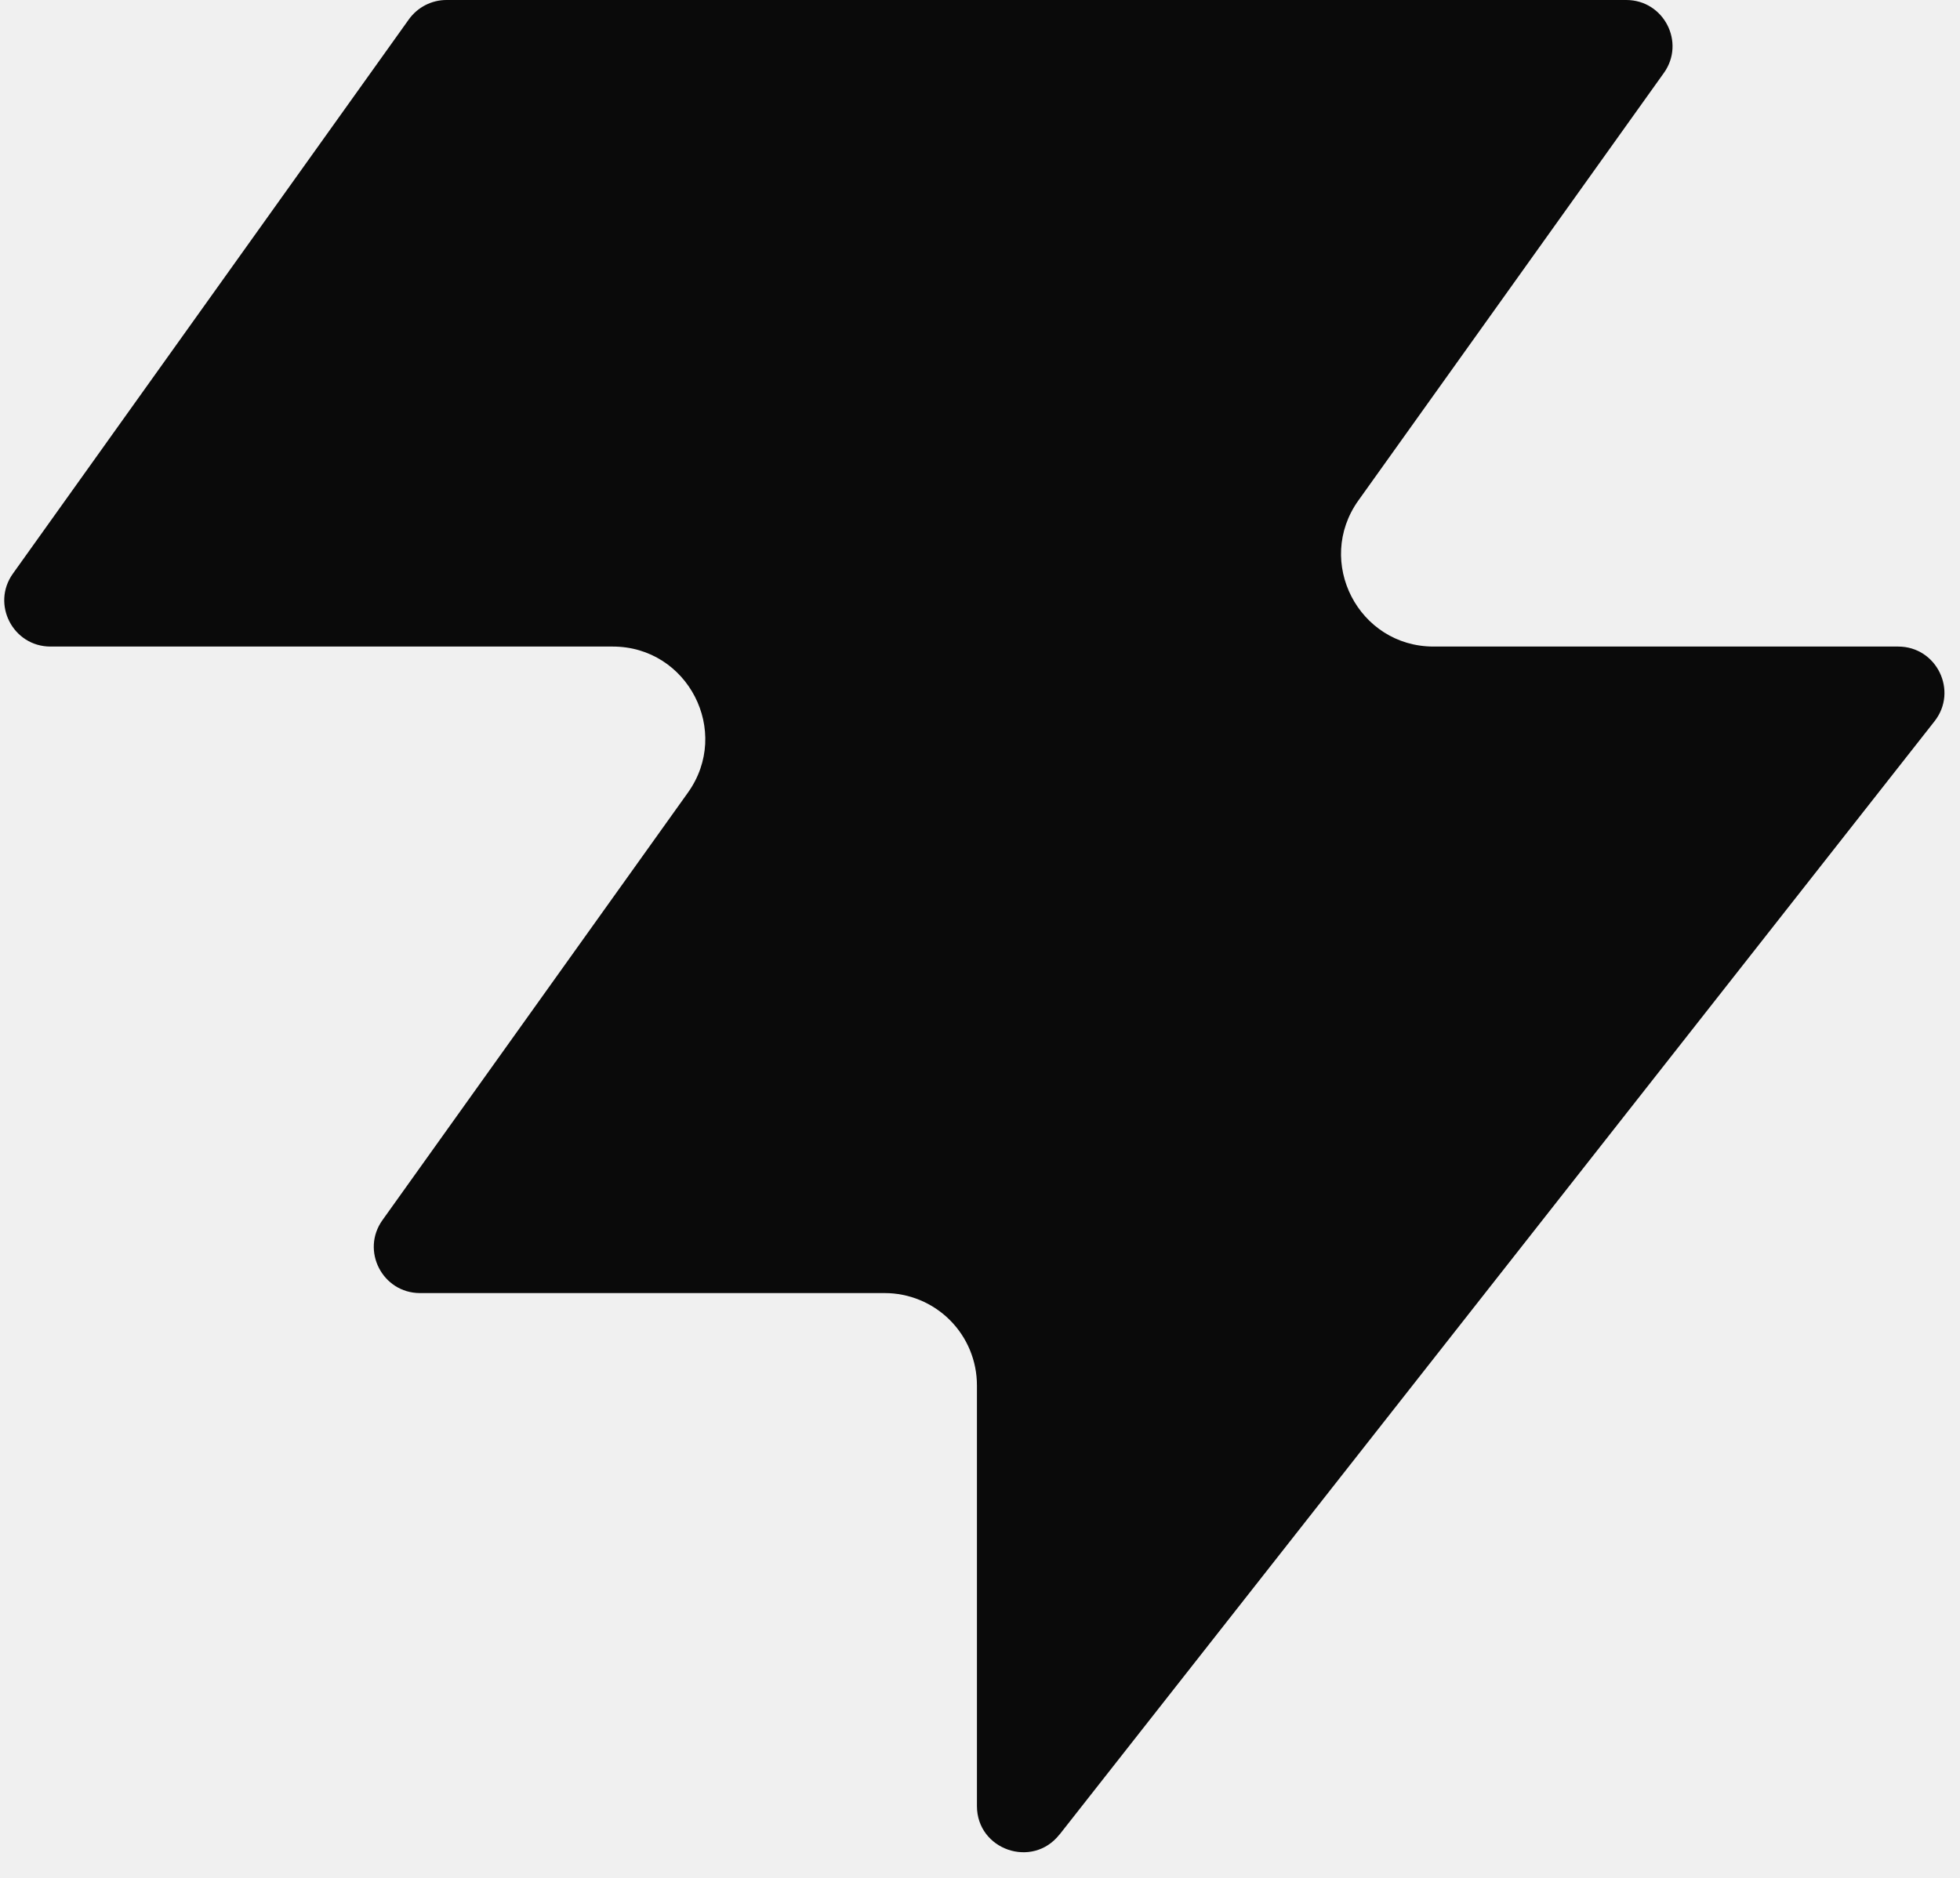
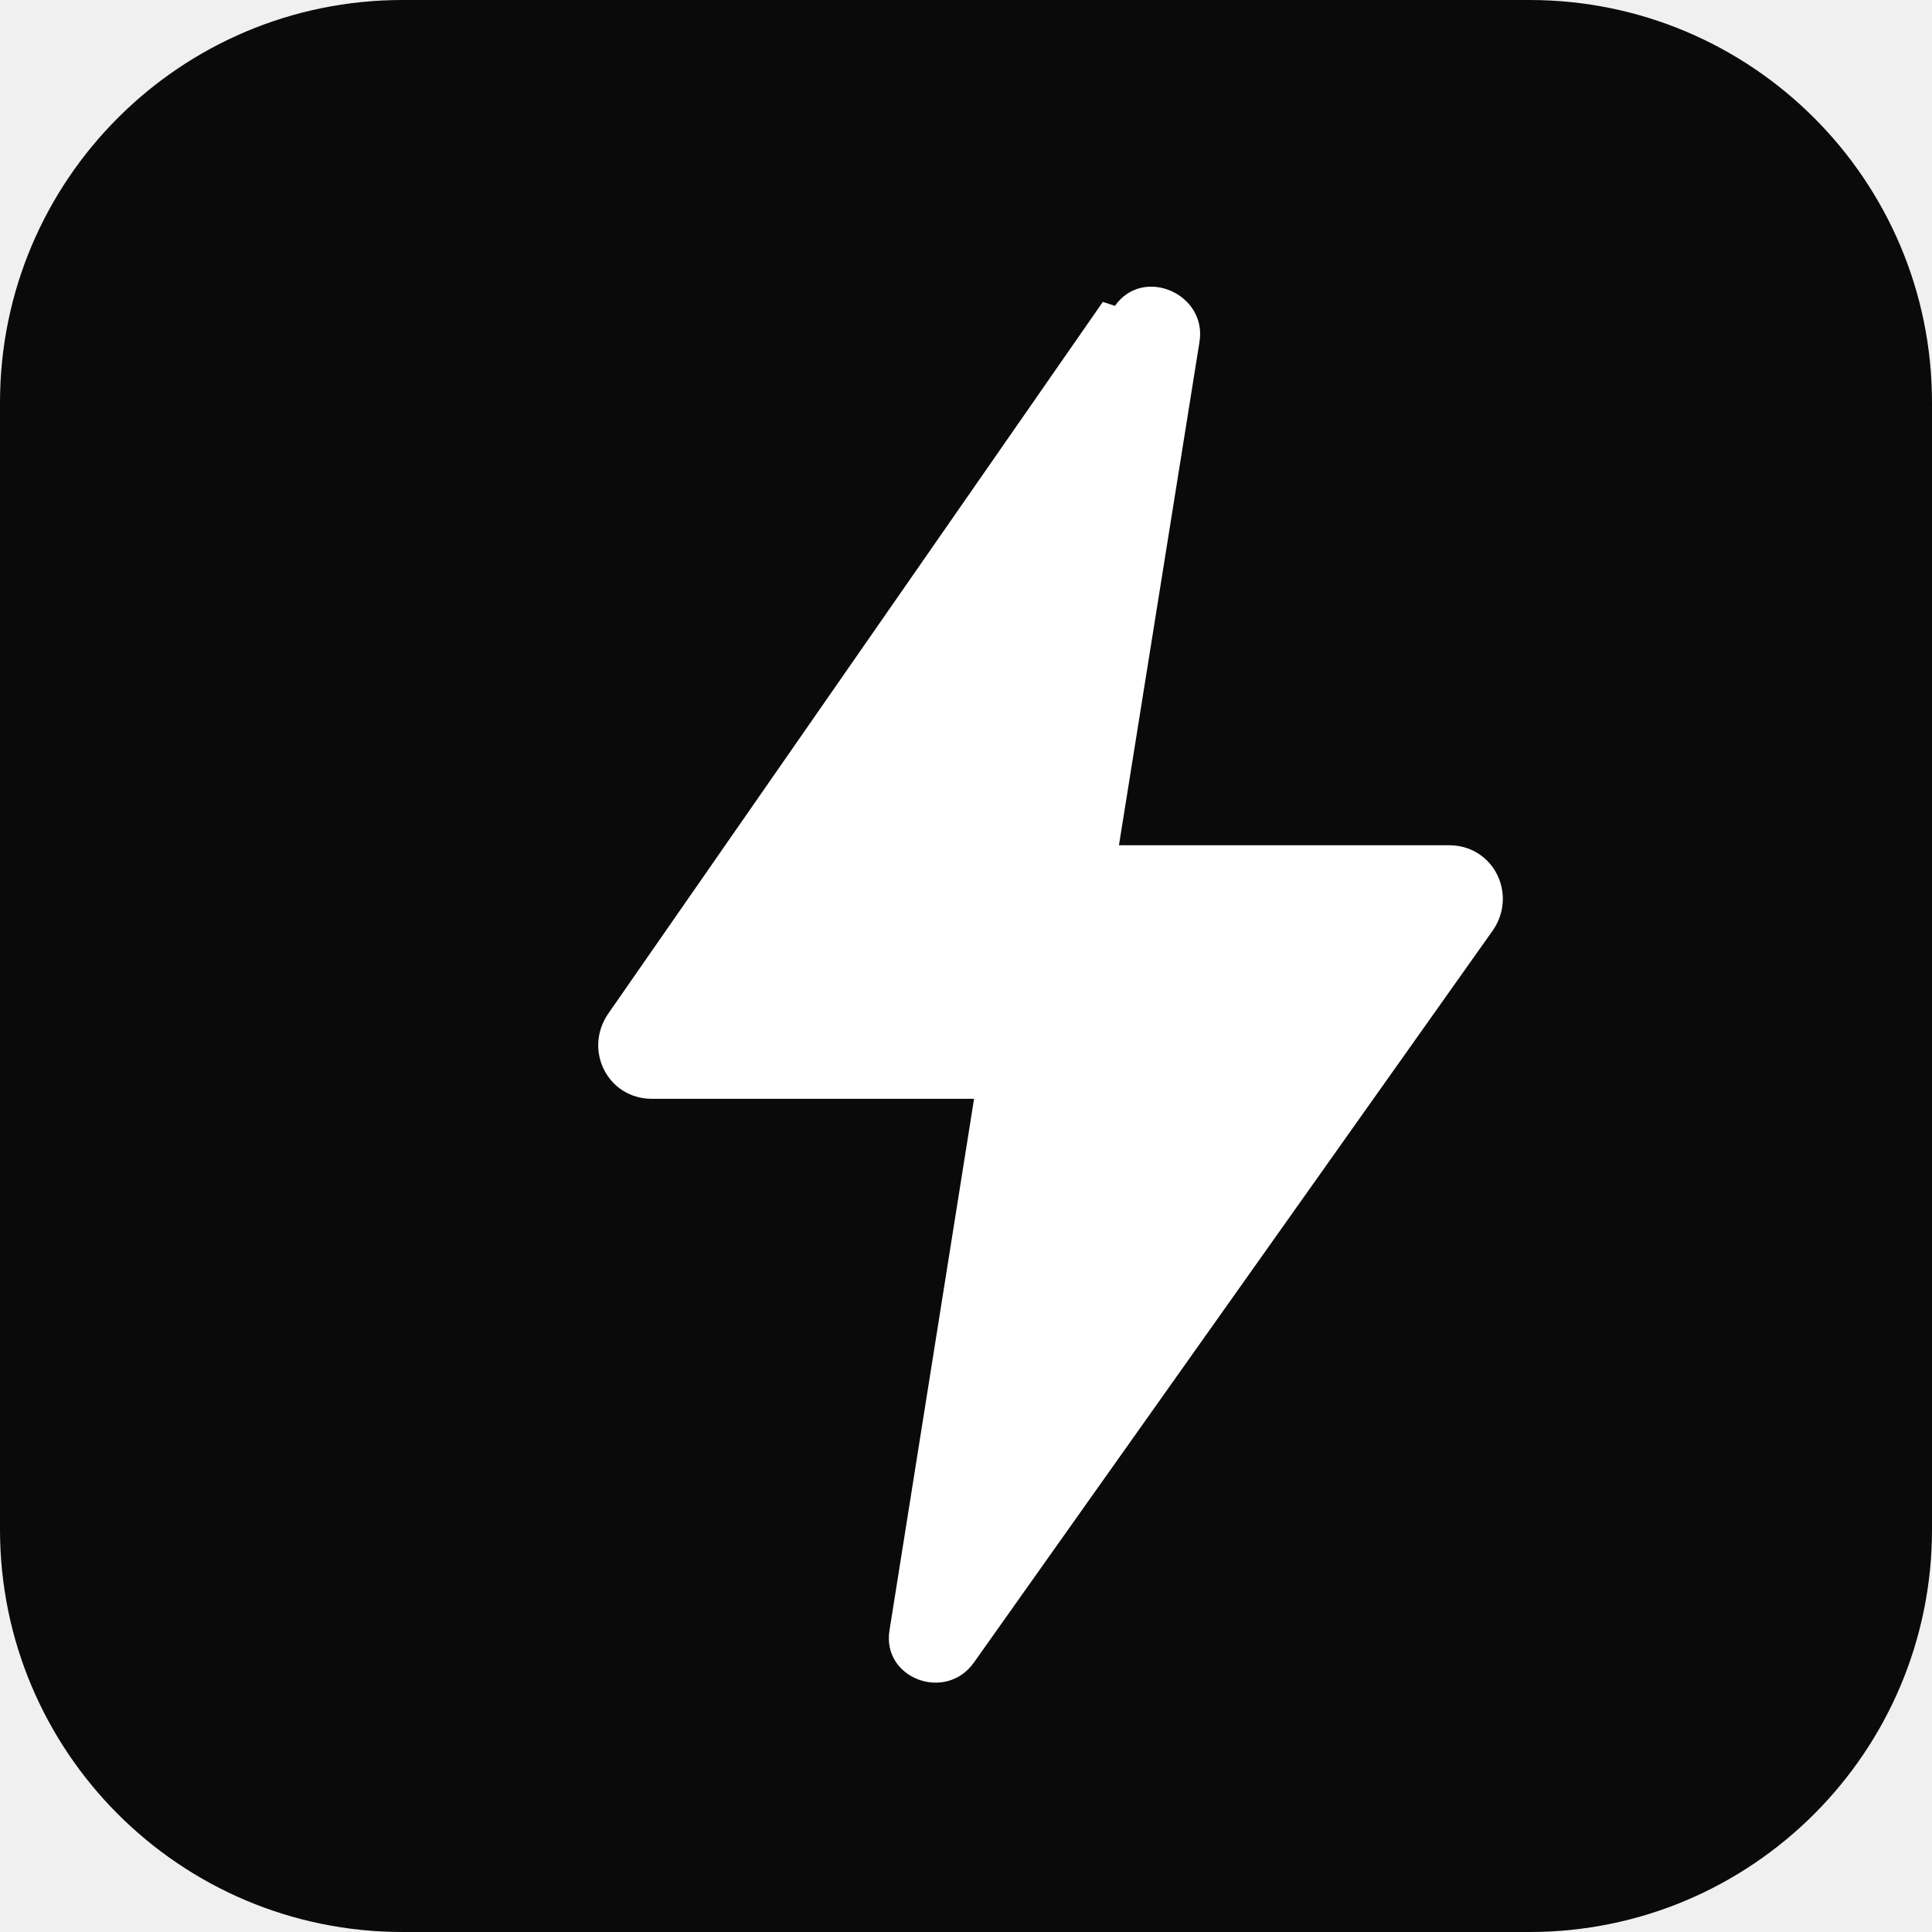
- <svg xmlns="http://www.w3.org/2000/svg" viewBox="0 0 48 46">
-   <path fill="#0A0A0A" d="M25.946 44.938c-.664.845-2.021.375-2.021-.698V33.937a2.26 2.26 0 0 0-2.262-2.262H10.287c-.92 0-1.456-1.04-.92-1.788l7.48-10.471c1.07-1.497 0-3.578-1.842-3.578H1.237c-.92 0-1.456-1.04-.92-1.788L10.013.474c.214-.297.556-.474.92-.474h28.894c.92 0 1.456 1.04.92 1.788l-7.48 10.471c-1.07 1.498 0 3.579 1.842 3.579h11.377c.943 0 1.473 1.088.89 1.83L25.947 44.94z" />
+ <svg xmlns="http://www.w3.org/2000/svg" viewBox="0 0 48 48">
+   <rect width="48" height="48" rx="10" fill="#0A0A0A" />
+   <path fill="#FFFFFF" d="M27.4 7.5 15.1 25.2c-.6.9 0 2.1 1.1 2.1h8l-2.1 13.2c-.2 1.2 1.4 1.8 2.1.8l12.9-18.2c.6-.9 0-2.1-1.1-2.1h-8.2l2-12.5c.2-1.2-1.4-1.9-2.1-.9Z" />
</svg>
